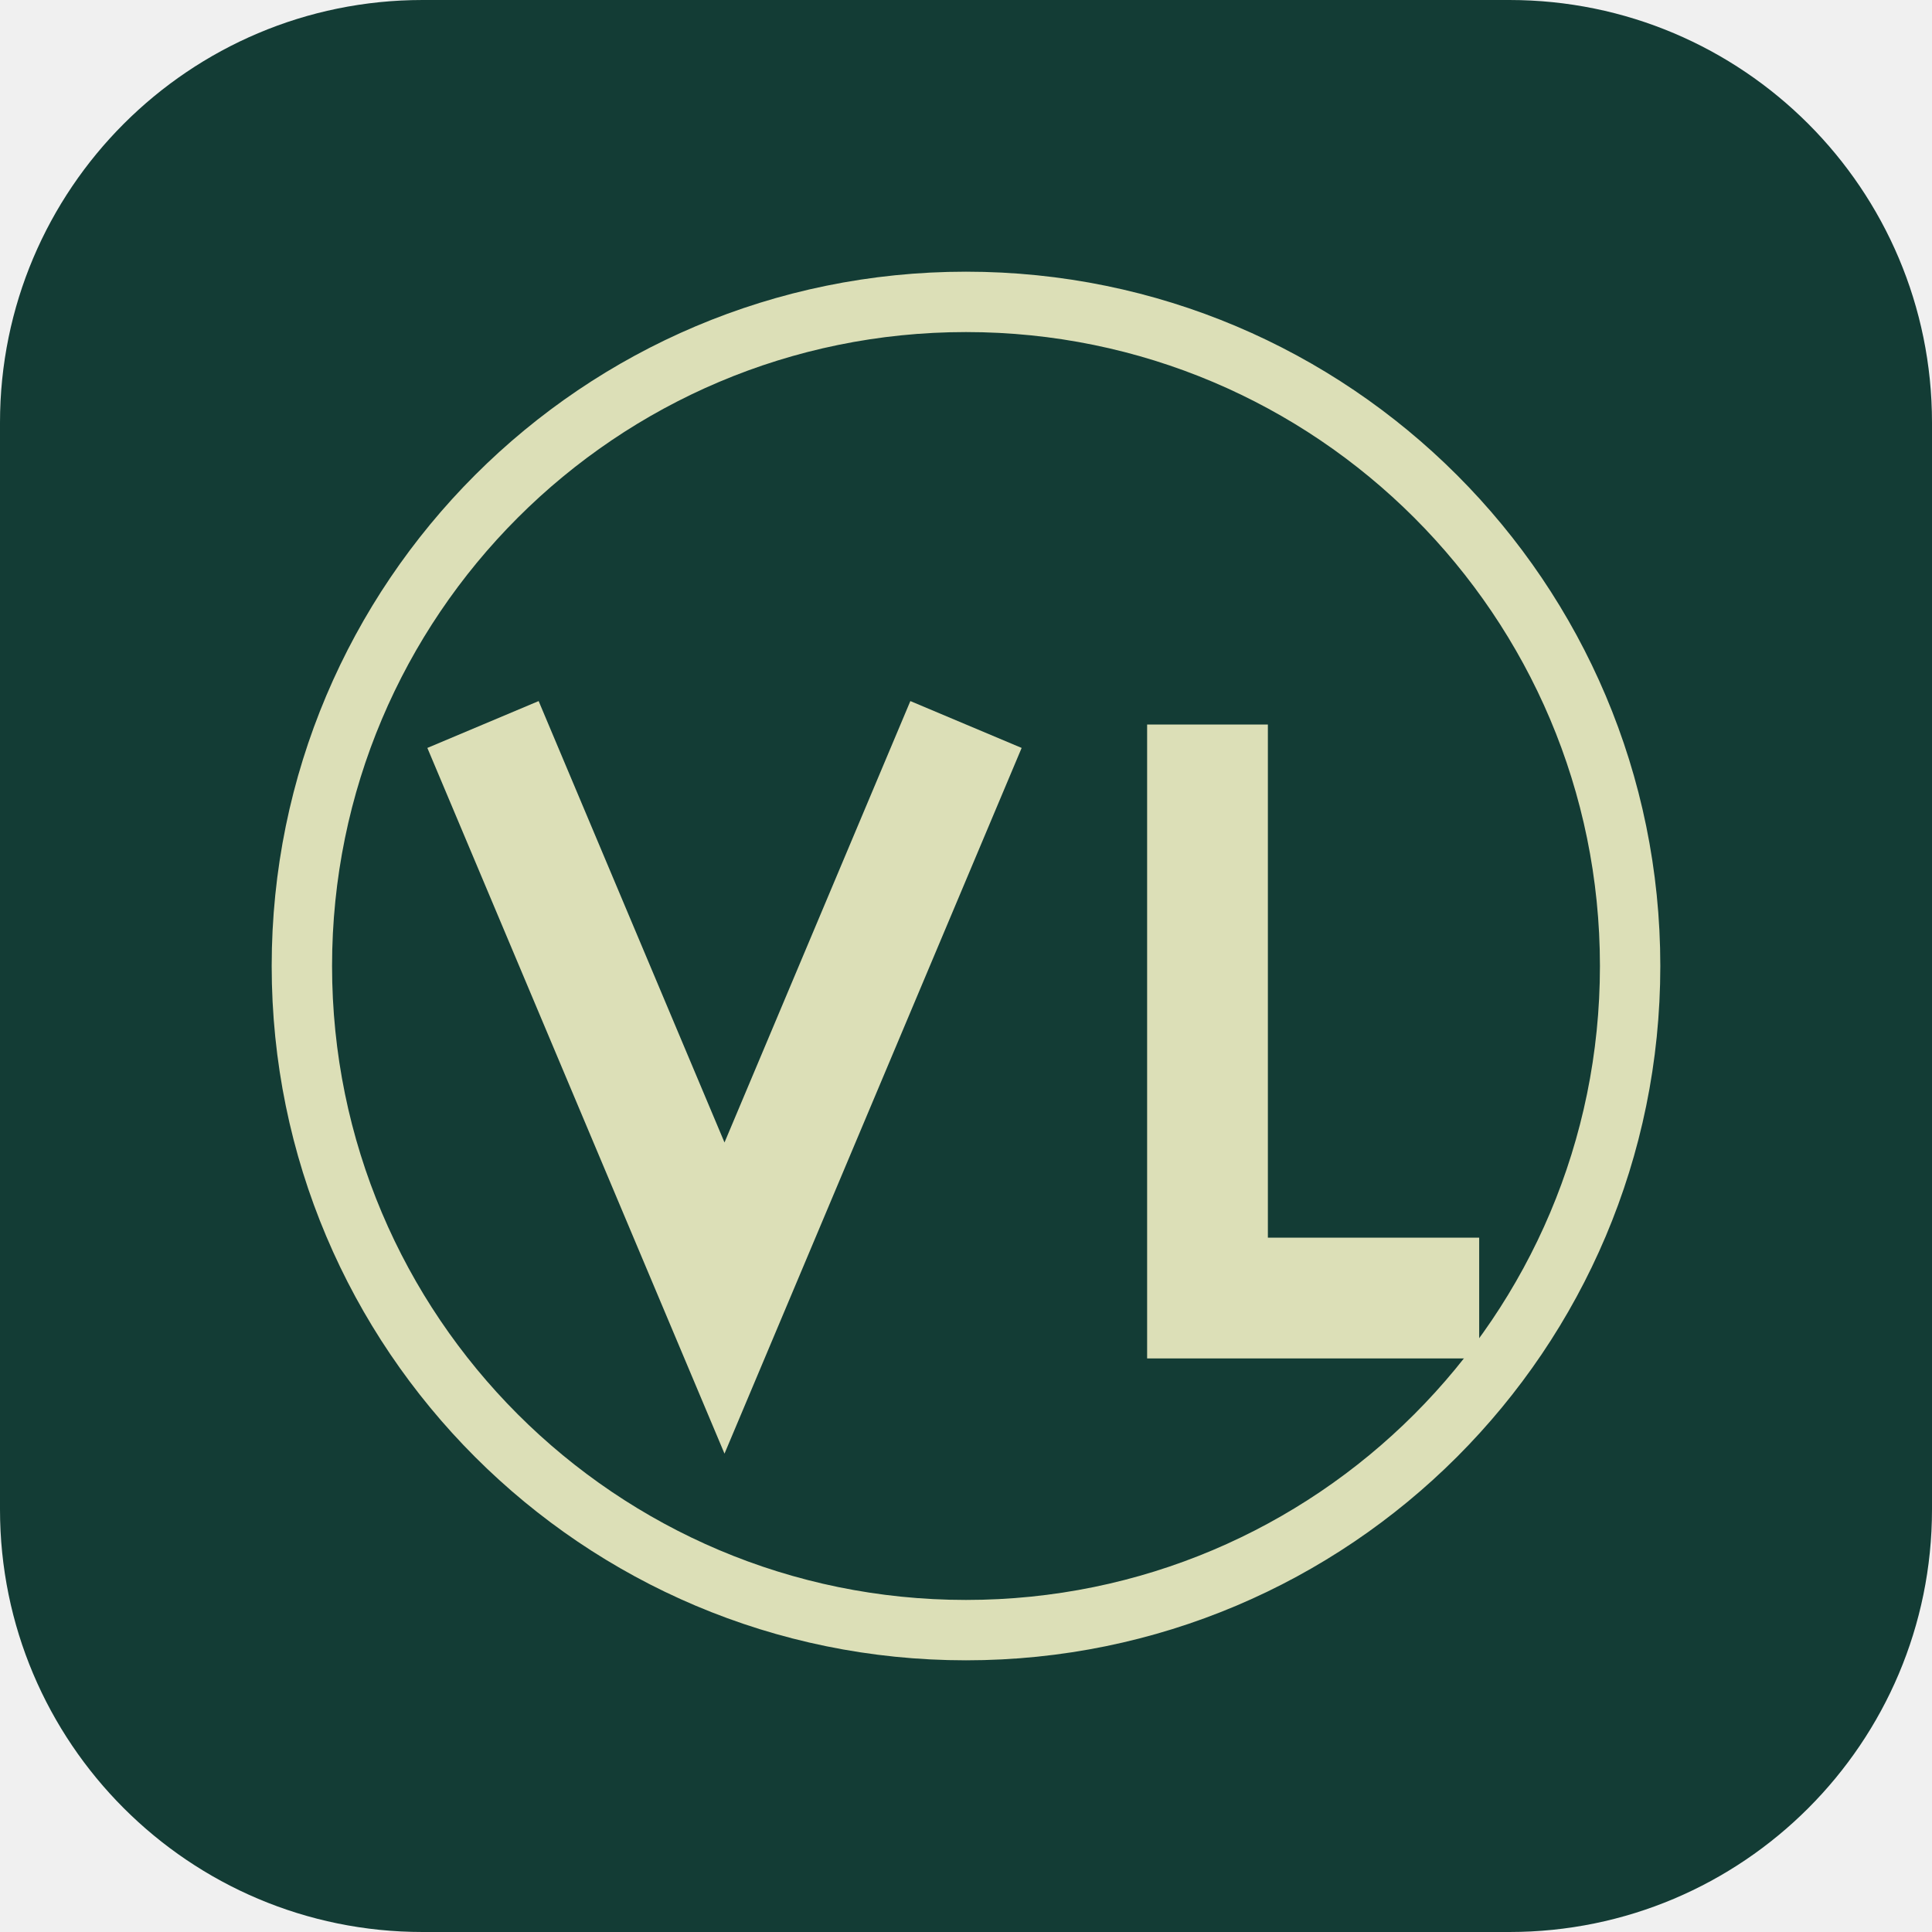
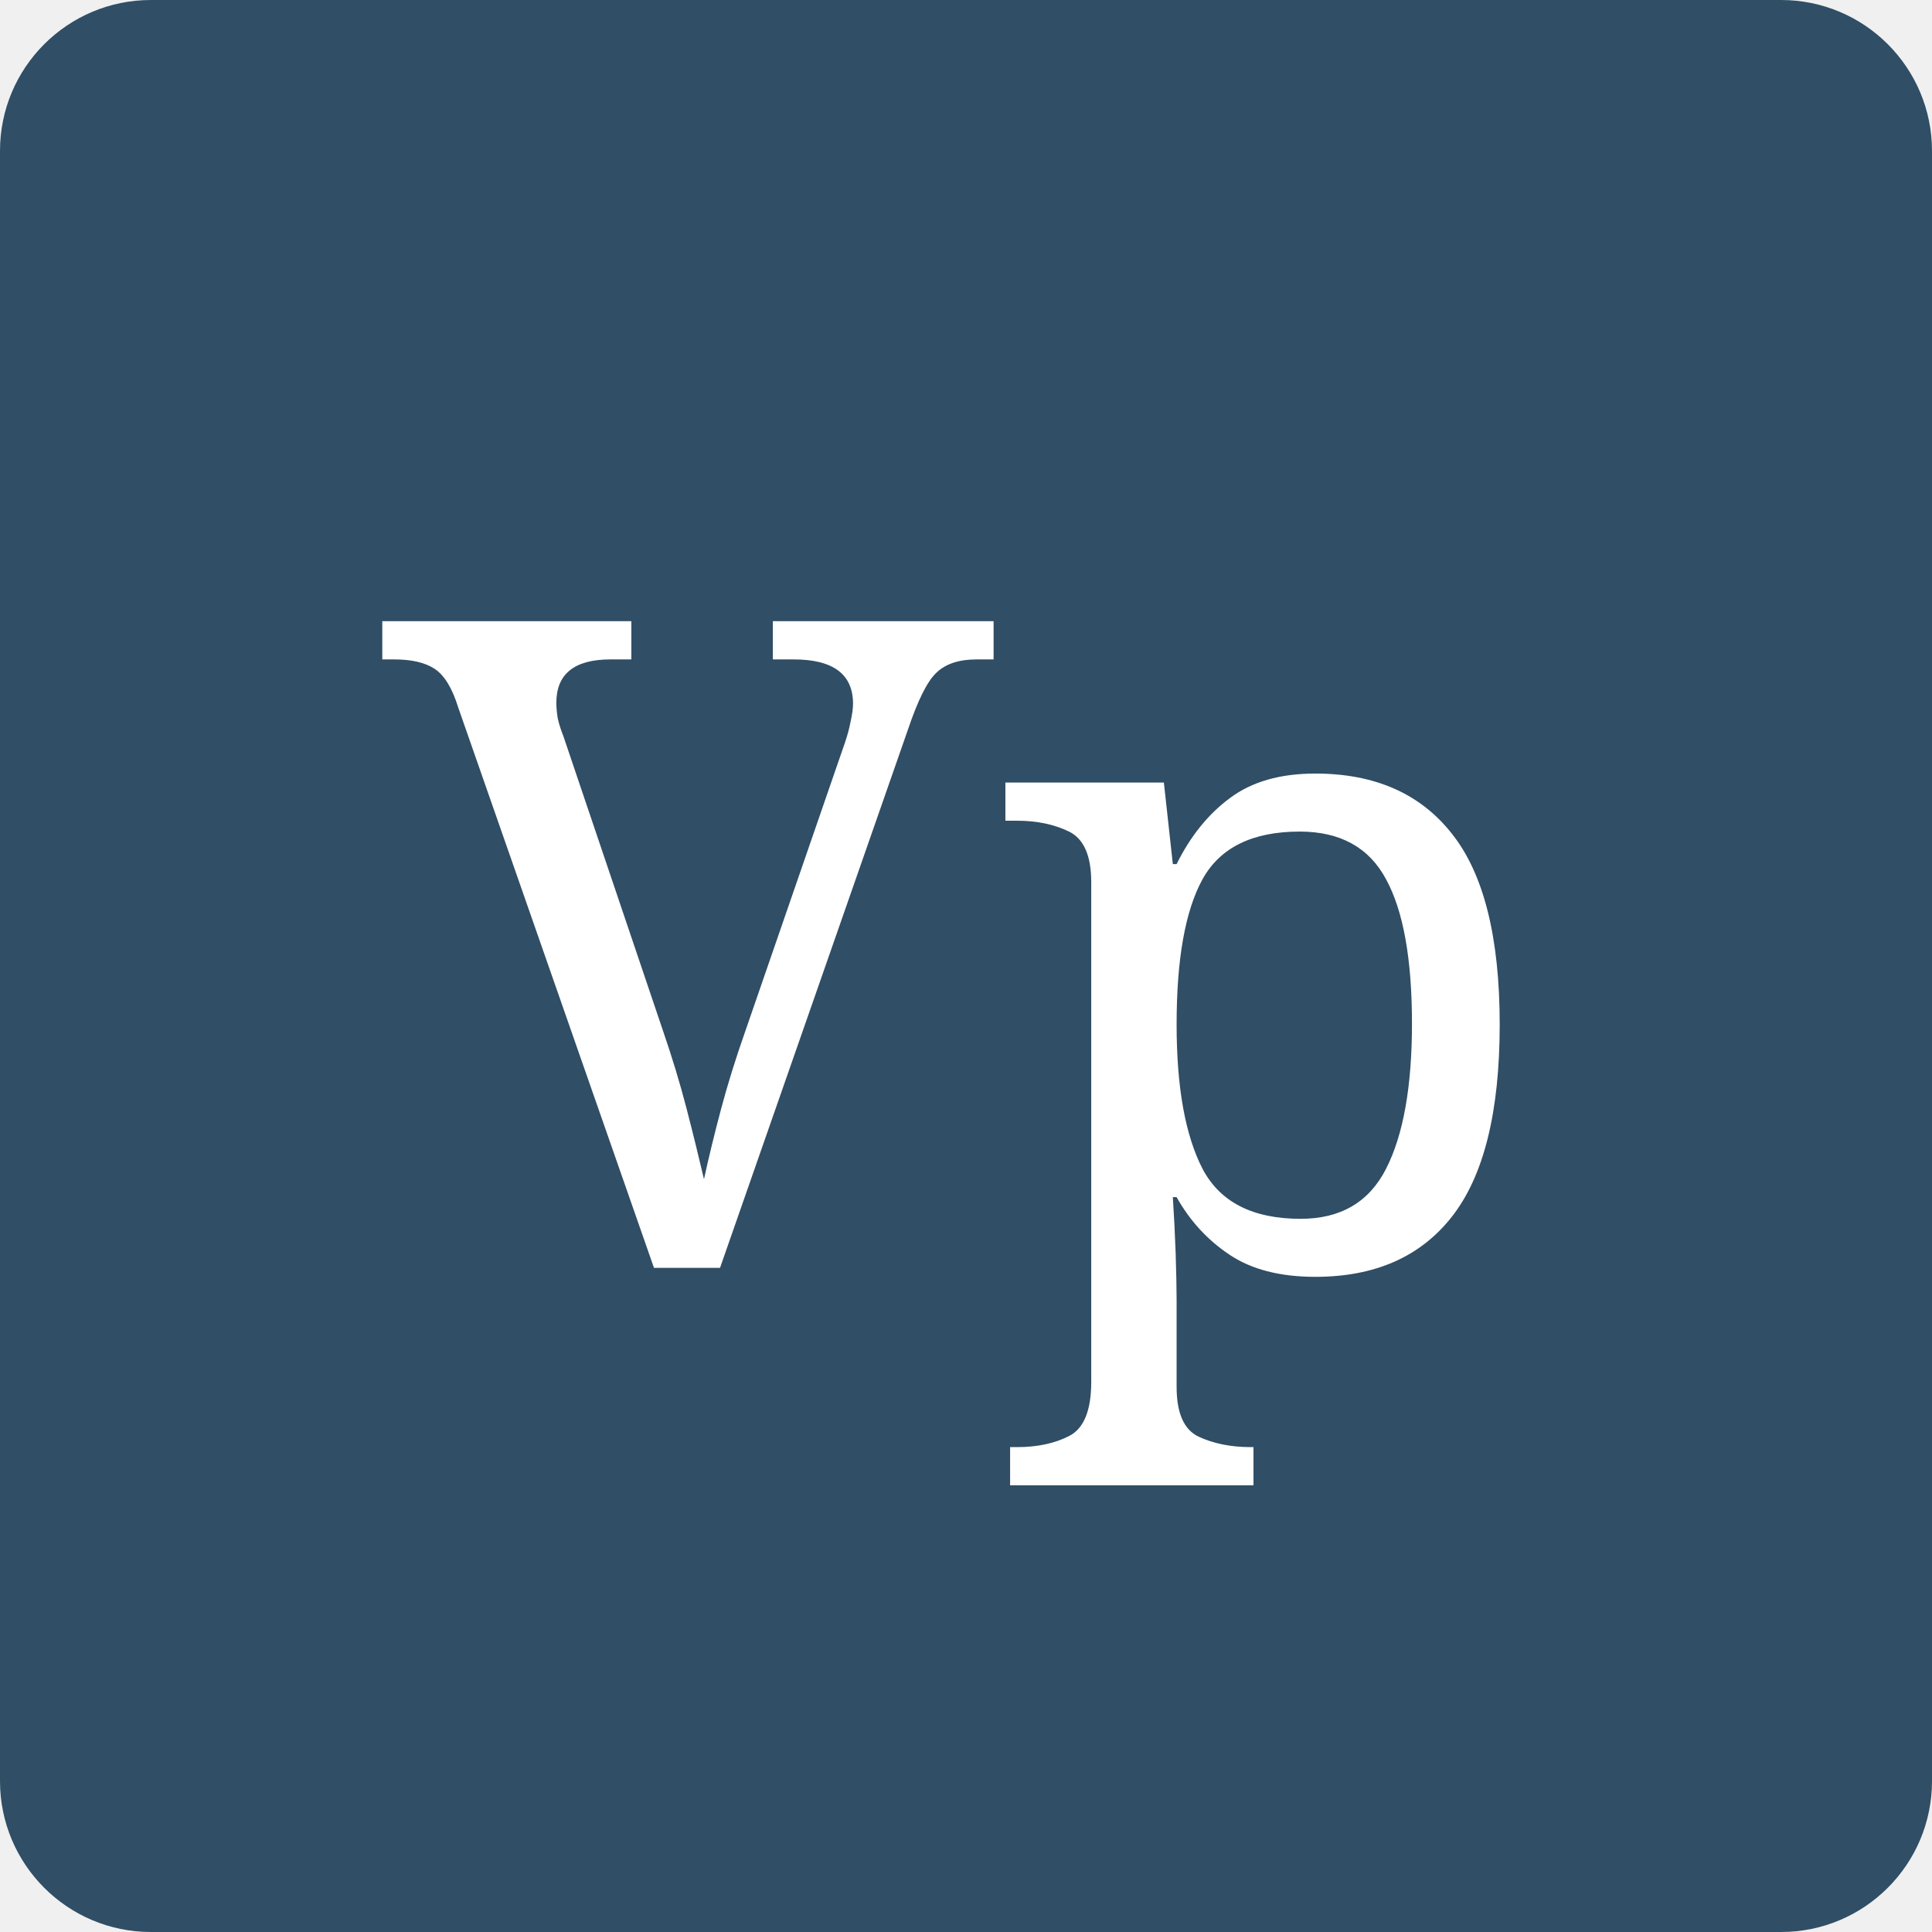
<svg xmlns="http://www.w3.org/2000/svg" viewBox="0 0 64 64">
-   <rect width="64" height="64" rx="14" fill="#133c35" />
-   <circle cx="32" cy="32" r="22" fill="none" stroke="#dcdfb7" stroke-width="2" />
-   <path d="M16 24l8 19 8-19m8 0v19h9" fill="none" stroke="#dcdfb7" stroke-width="4" />
+   <rect width="64" height="64" rx="5" fill="#304e65" />
+   <text x="32" y="42" font-family="Georgia,serif" font-size="30" fill="white" text-anchor="middle">Vp</text>
</svg>
